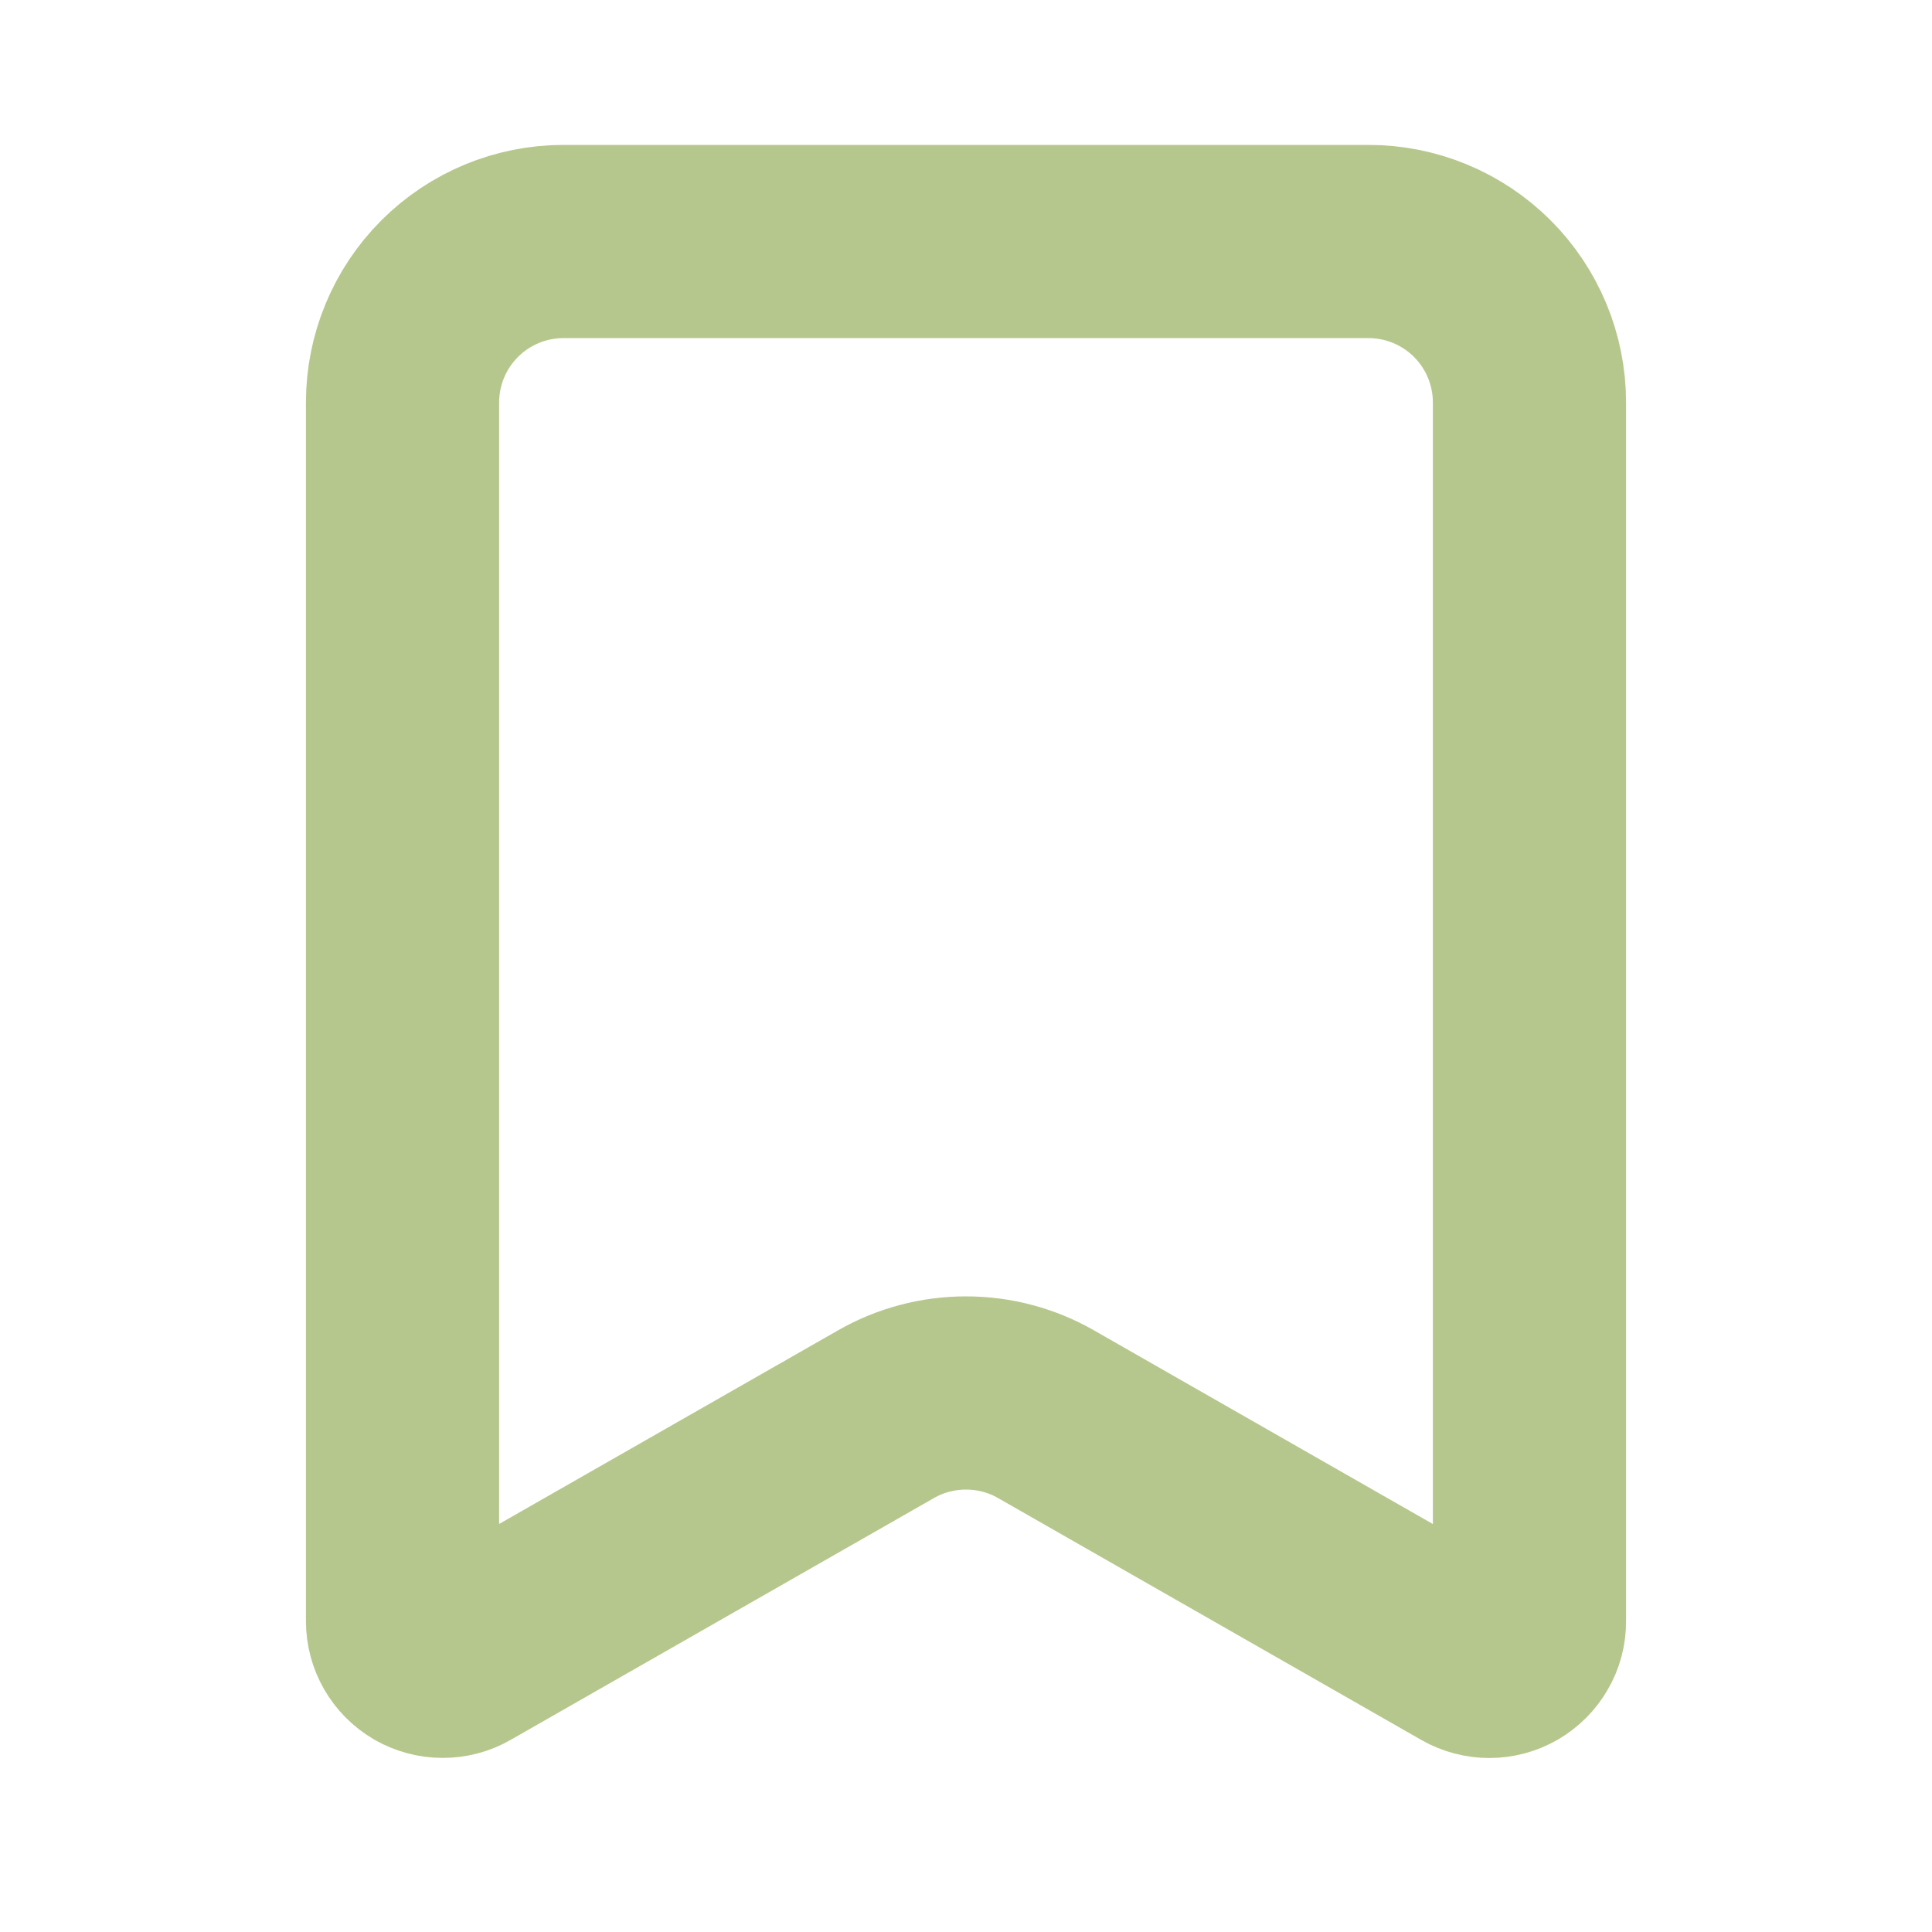
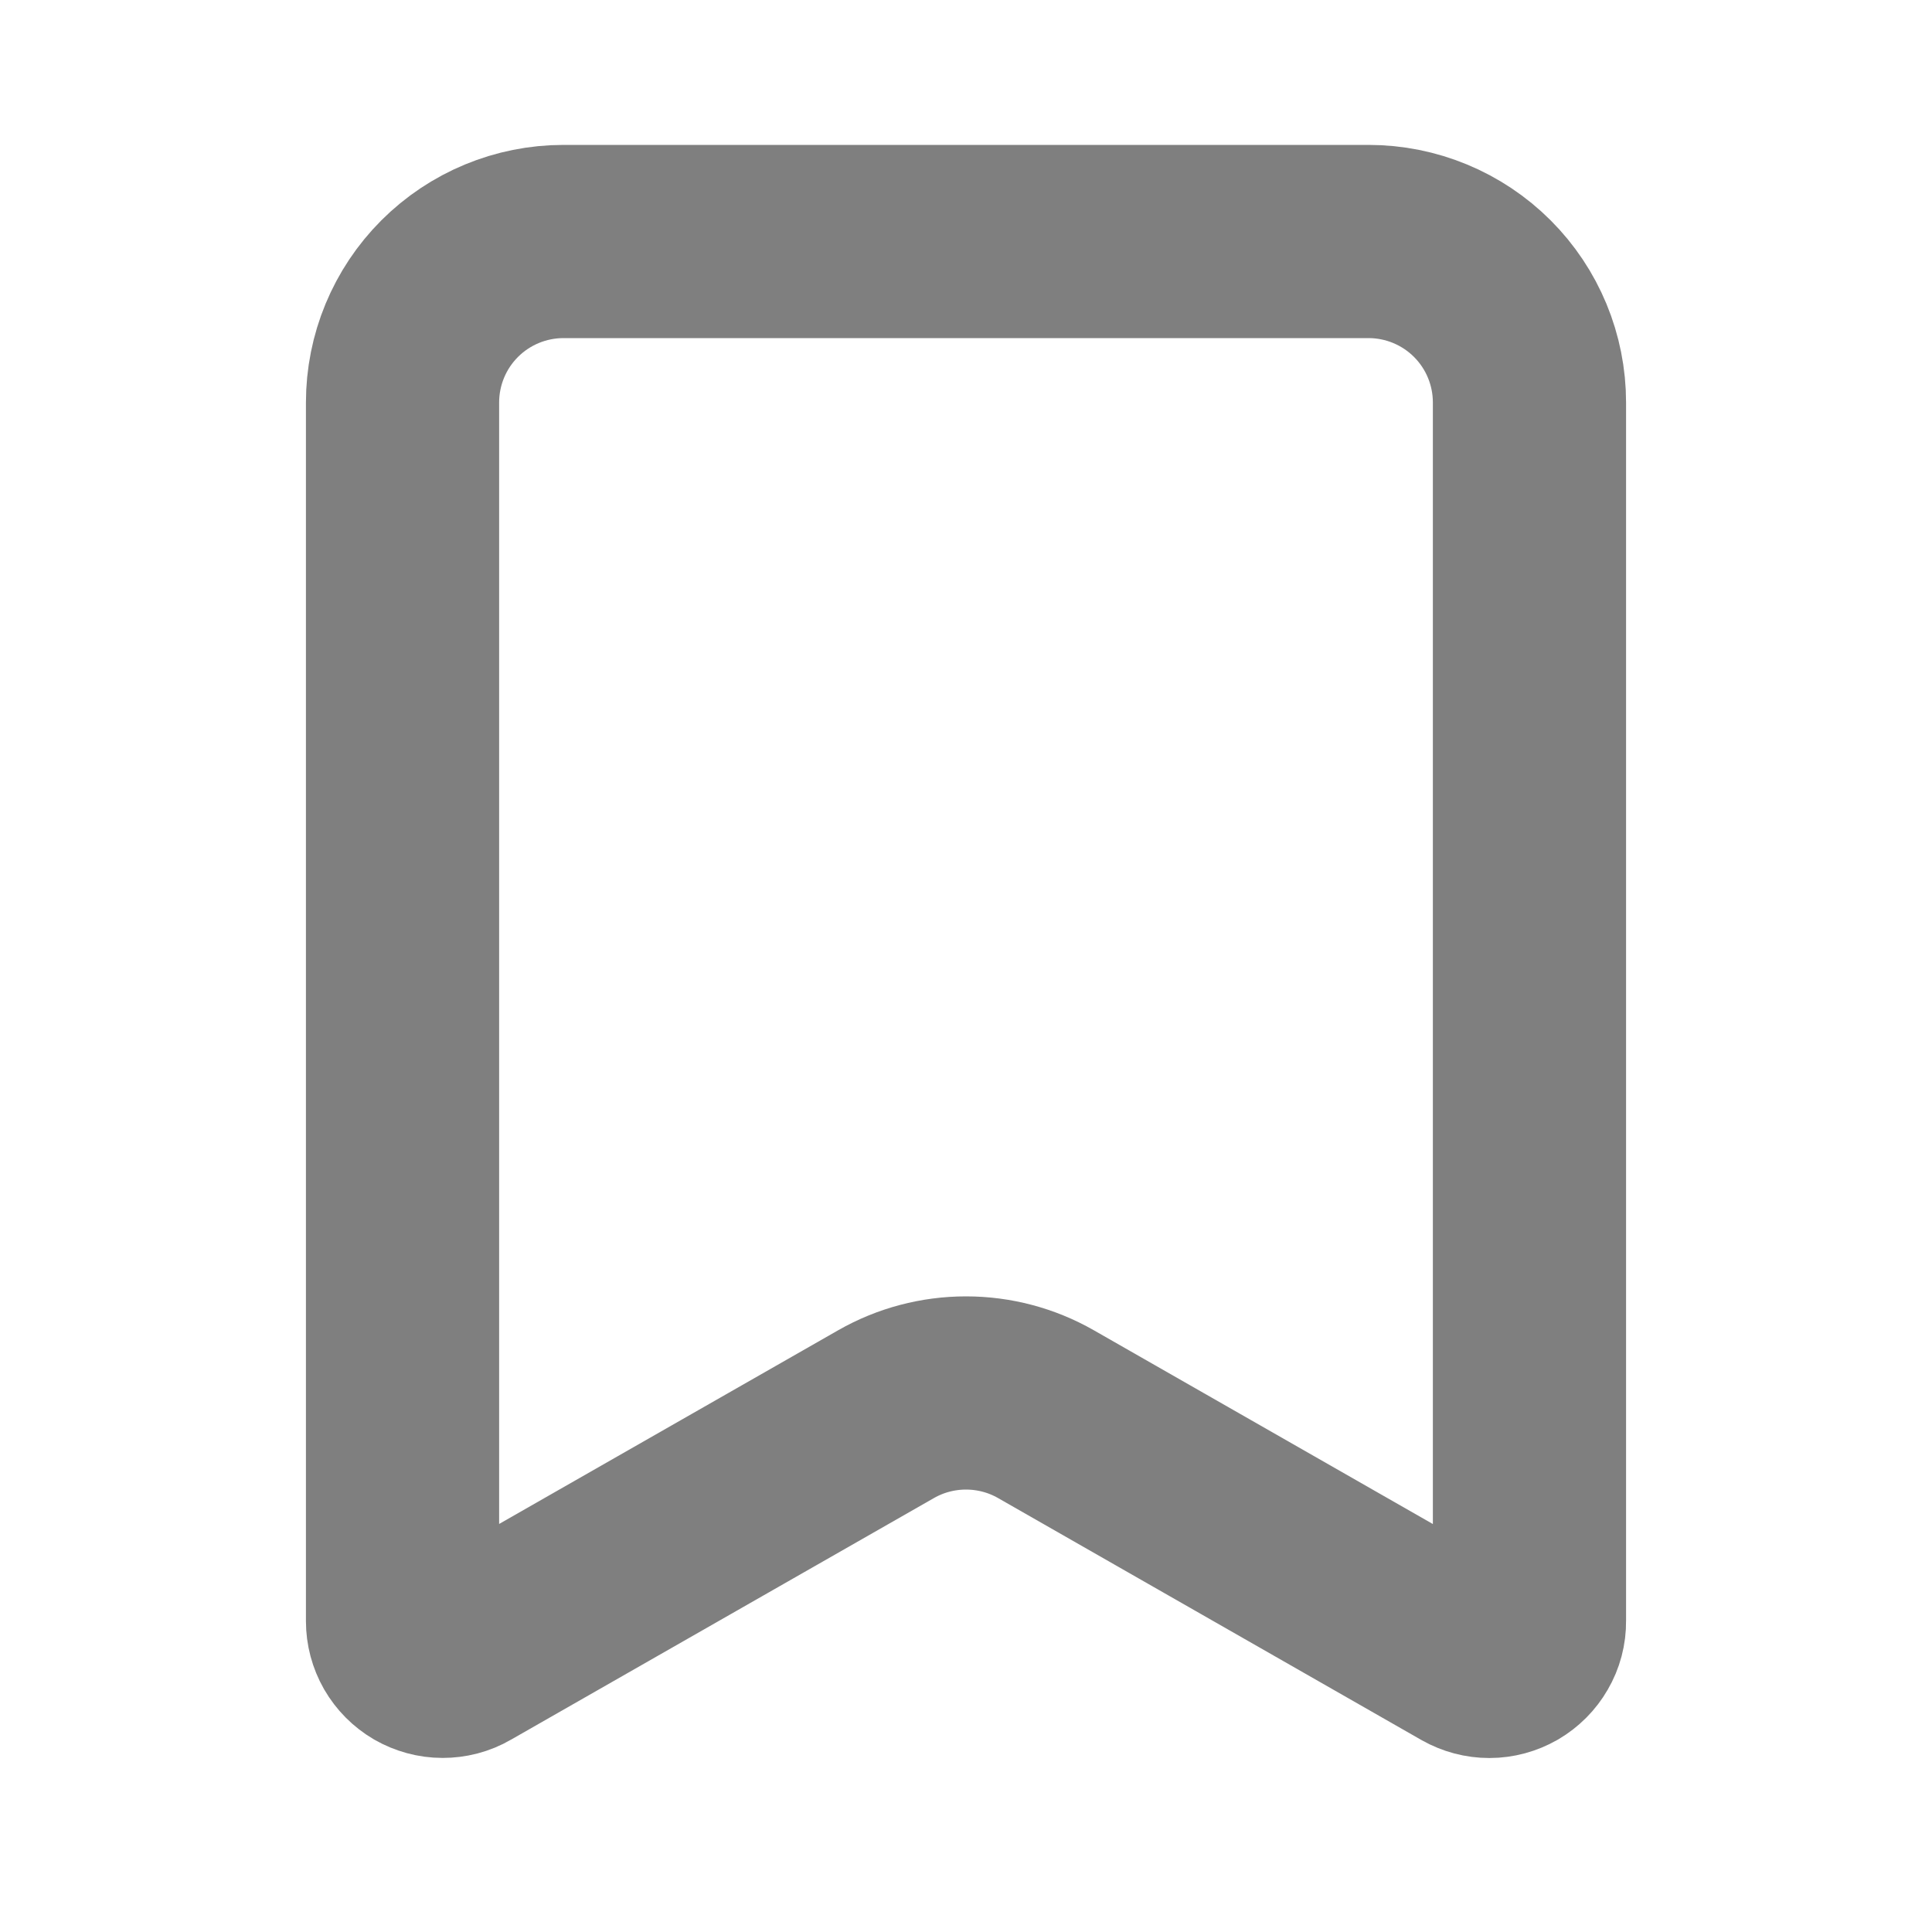
<svg xmlns="http://www.w3.org/2000/svg" width="20" height="20" viewBox="0 0 20 20" fill="none">
  <g opacity="0.5">
-     <path d="M14.167 2.5H5.833C5.391 2.5 4.967 2.676 4.655 2.988C4.342 3.301 4.167 3.725 4.167 4.167V16.782C4.167 16.855 4.186 16.926 4.222 16.989C4.259 17.053 4.311 17.105 4.374 17.142C4.437 17.178 4.509 17.198 4.582 17.198C4.655 17.198 4.727 17.18 4.79 17.143L9.173 14.639C9.425 14.495 9.71 14.42 10 14.42C10.29 14.42 10.575 14.495 10.827 14.639L15.21 17.144C15.274 17.18 15.345 17.199 15.418 17.199C15.491 17.199 15.563 17.179 15.626 17.143C15.689 17.106 15.742 17.053 15.778 16.99C15.815 16.927 15.834 16.855 15.833 16.782V4.167C15.833 3.725 15.658 3.301 15.345 2.988C15.033 2.676 14.609 2.5 14.167 2.5Z" stroke="#6E8F1B" stroke-width="2" stroke-linecap="round" stroke-linejoin="round" />
+     <path d="M14.167 2.5H5.833C5.391 2.5 4.967 2.676 4.655 2.988C4.342 3.301 4.167 3.725 4.167 4.167V16.782C4.167 16.855 4.186 16.926 4.222 16.989C4.259 17.053 4.311 17.105 4.374 17.142C4.437 17.178 4.509 17.198 4.582 17.198C4.655 17.198 4.727 17.18 4.79 17.143L9.173 14.639C9.425 14.495 9.71 14.42 10 14.42C10.29 14.42 10.575 14.495 10.827 14.639L15.21 17.144C15.274 17.18 15.345 17.199 15.418 17.199C15.491 17.199 15.563 17.179 15.626 17.143C15.689 17.106 15.742 17.053 15.778 16.99C15.815 16.927 15.834 16.855 15.833 16.782V4.167C15.833 3.725 15.658 3.301 15.345 2.988C15.033 2.676 14.609 2.5 14.167 2.5Z" stroke="currentColor" stroke-width="2" stroke-linecap="round" stroke-linejoin="round" />
  </g>
</svg>
